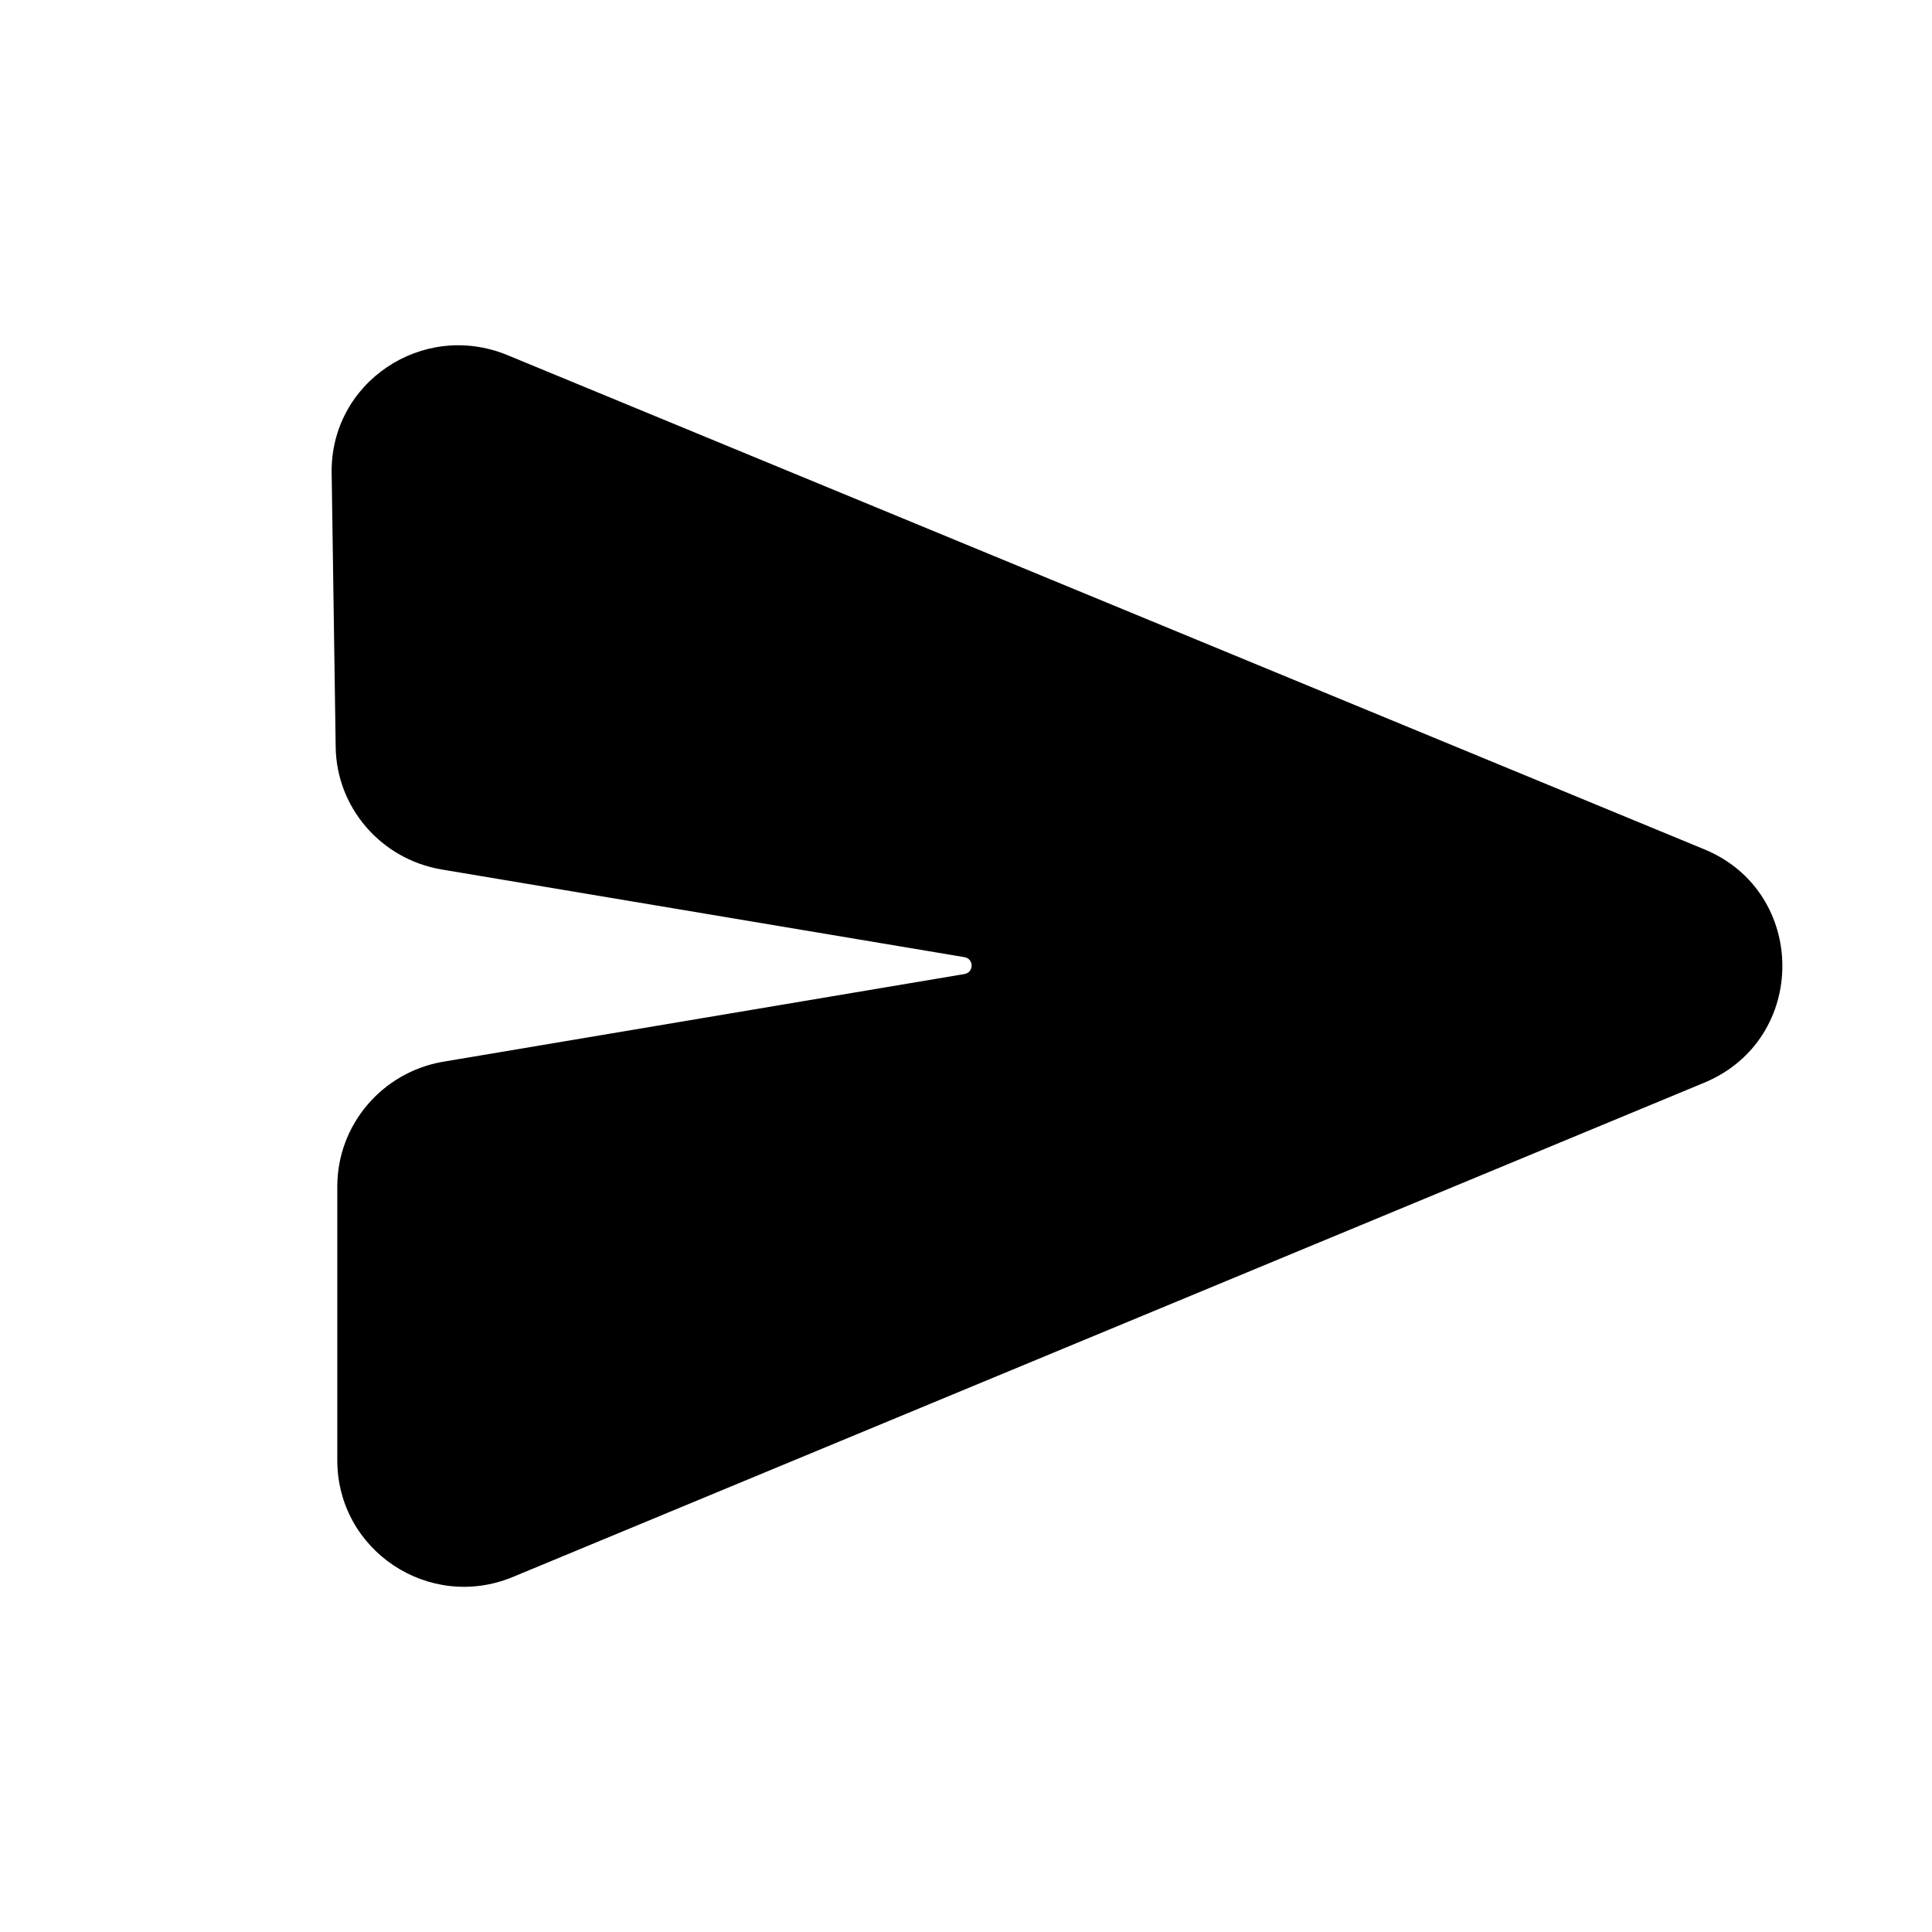
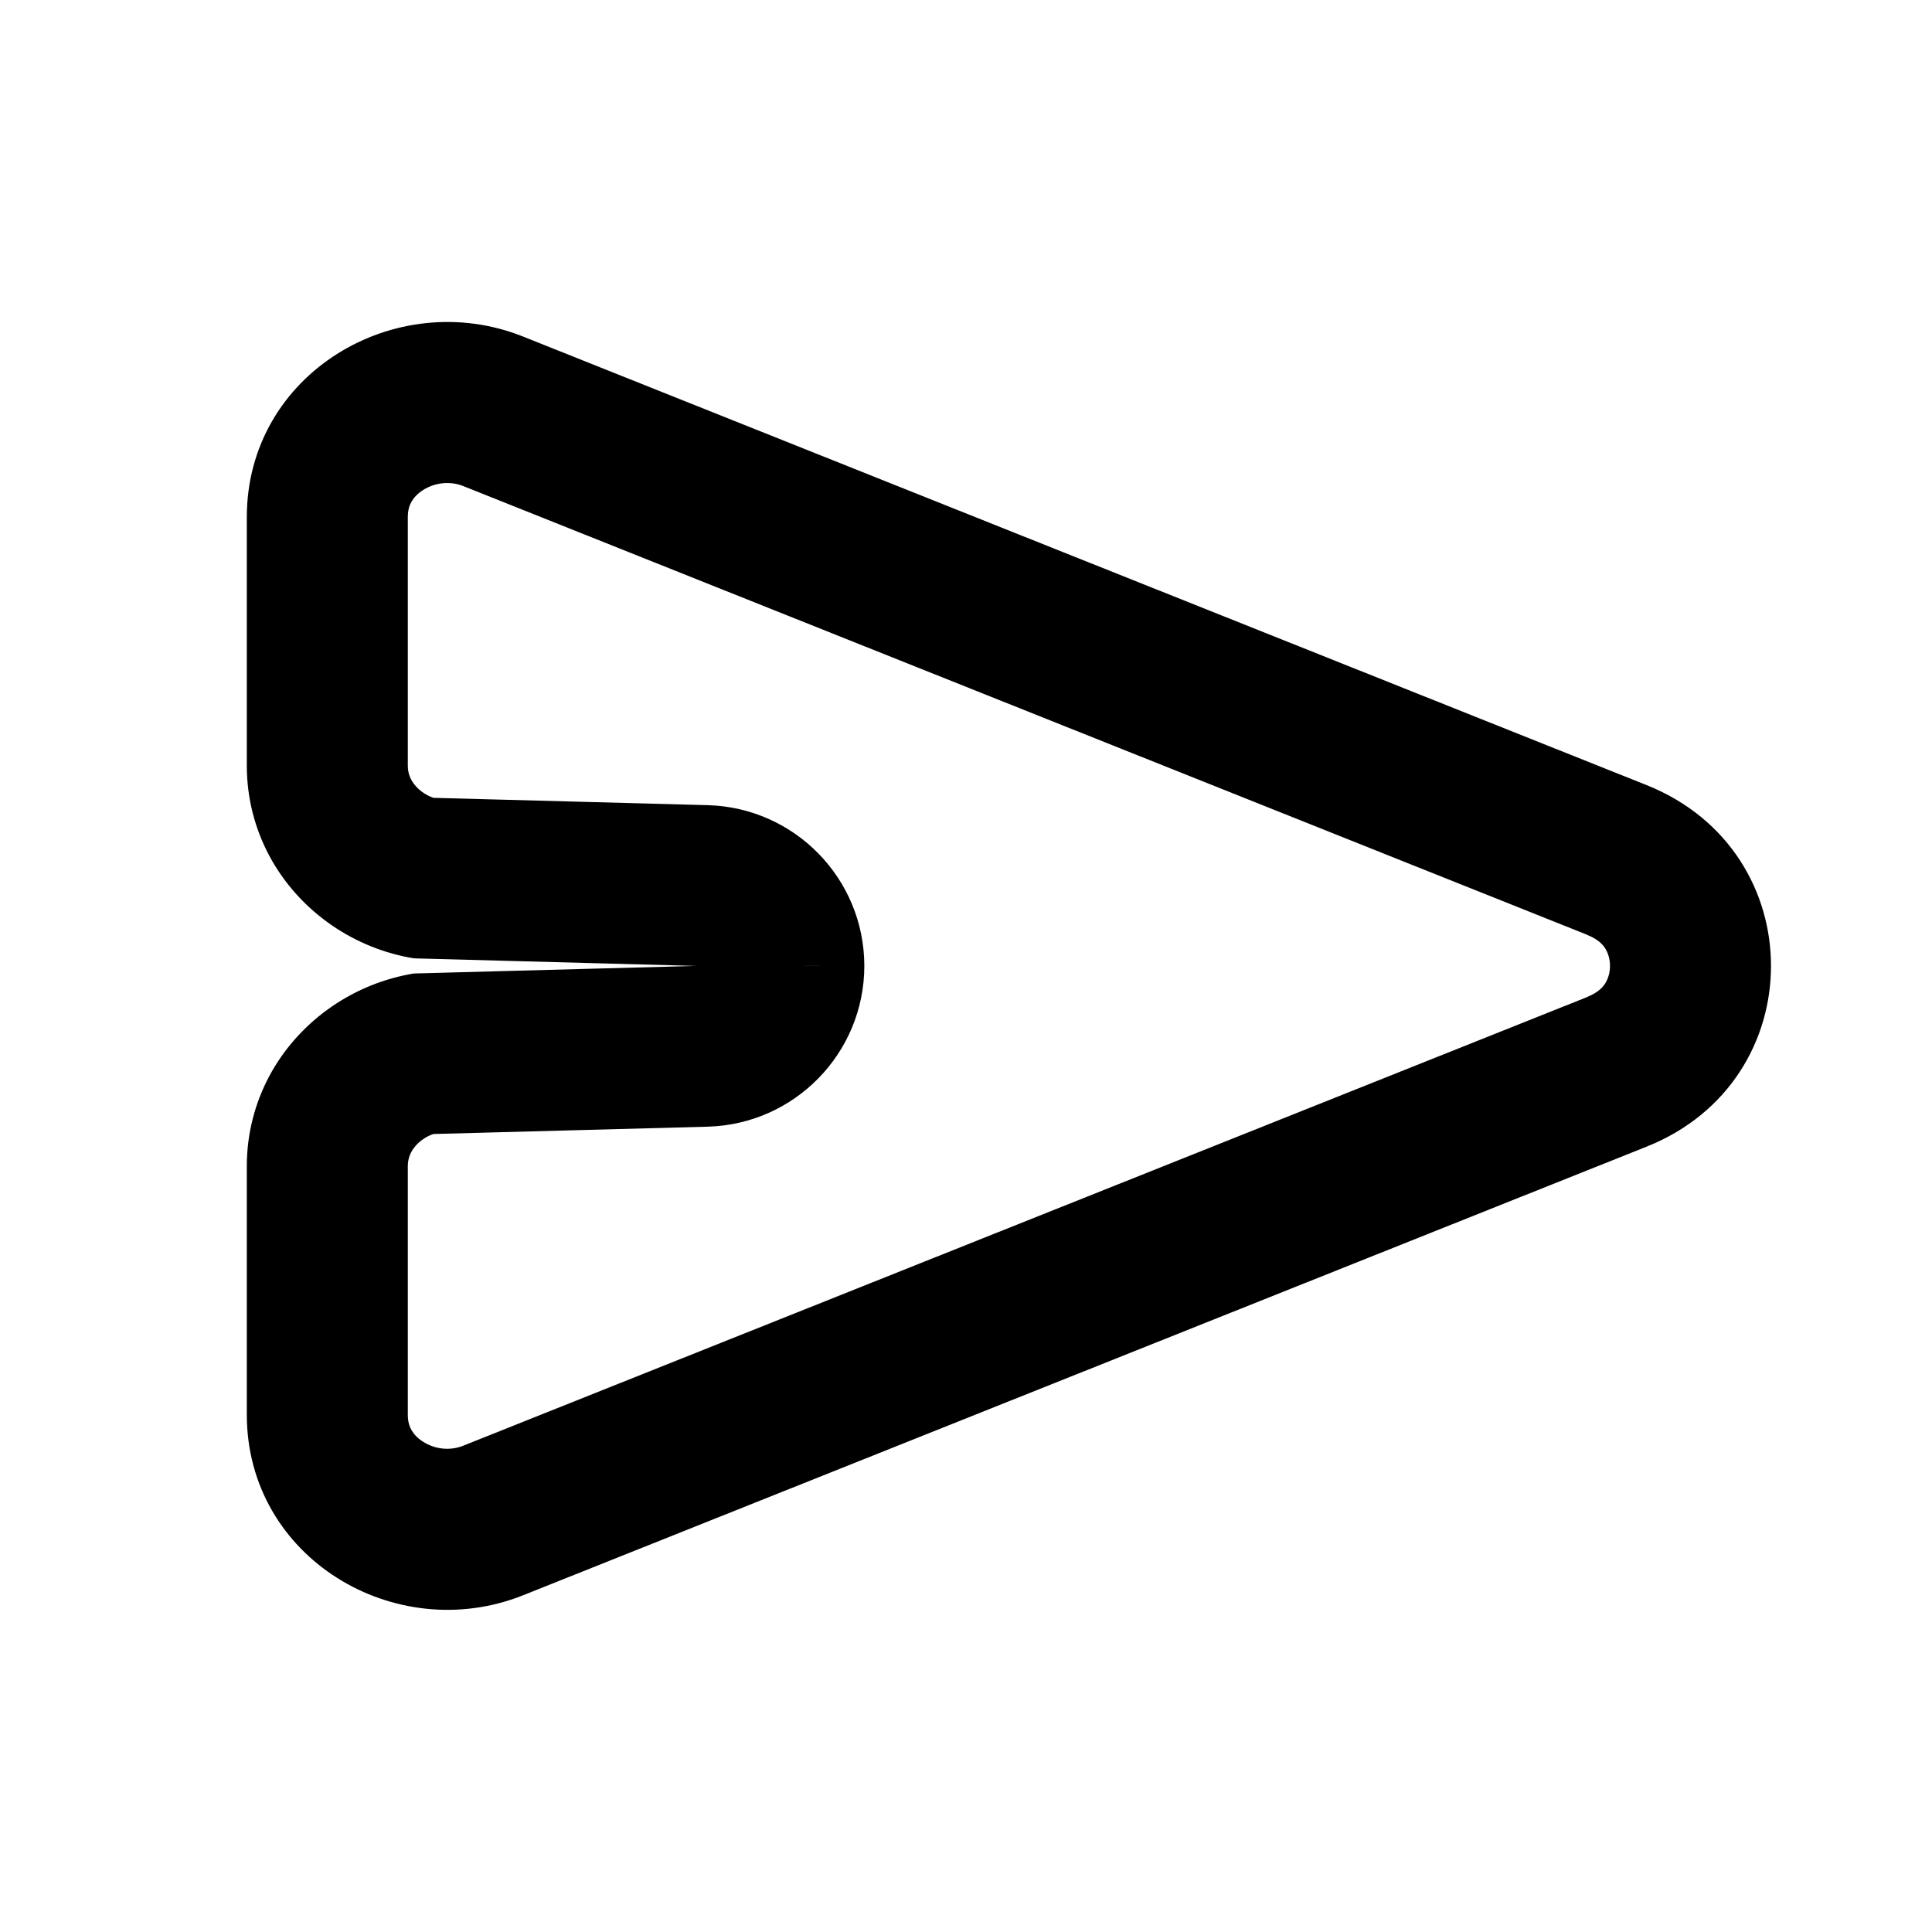
<svg xmlns="http://www.w3.org/2000/svg" width="24" height="24" viewBox="0 0 24 24">
-   <path stroke-width="2" d="M6.3 4.41l14.87 6.14c1.29.53 1.3 2.36 0 2.9l-14.8 6.14c-1.04.43-2.18-.33-2.18-1.45v-3.4c0-.77.56-1.42 1.31-1.55l6.48-1.09c.12-.02.12-.19 0-.21l-6.5-1.09c-.75-.13-1.3-.77-1.31-1.52l-.05-3.4C4.1 4.75 5.25 3.98 6.3 4.41z" />
+   <path fill-rule="evenodd" d="M8.644 11.999L5.142 11.905L5.138 11.904L5.113 11.9L5.084 11.895C4.337 11.754 3.694 11.282 3.345 10.63C3.168 10.297 3.066 9.918 3.066 9.511V6.425C3.066 4.639 4.914 3.551 6.493 4.179L20.455 9.753C21.487 10.166 22 11.083 22 11.999C22 12.915 21.487 13.832 20.455 14.244L6.493 19.819C4.914 20.447 3.066 19.358 3.066 17.573V14.487C3.066 14.08 3.168 13.701 3.345 13.368C3.694 12.716 4.337 12.244 5.084 12.103L5.113 12.098L5.138 12.093L5.142 12.093L8.644 11.999ZM20 11.999C20 11.999 20 11.999 20 11.999C20 12.086 19.975 12.163 19.938 12.22C19.906 12.269 19.847 12.332 19.717 12.384L19.716 12.385L19.713 12.386L19.713 12.387C19.713 12.387 19.713 12.387 19.713 12.387L5.752 17.96C5.592 18.024 5.405 18.005 5.256 17.91C5.186 17.866 5.14 17.814 5.113 17.767C5.088 17.724 5.066 17.666 5.066 17.573V14.487C5.066 14.39 5.099 14.306 5.166 14.23C5.222 14.168 5.298 14.116 5.384 14.087L8.79 13.996C9.872 13.967 10.735 13.082 10.737 12.001C10.737 12.001 10.737 12.001 10.737 12.001C10.737 12 10.737 11.999 10.737 11.999C10.737 11.998 10.737 11.998 10.737 11.997C10.737 11.997 10.737 11.997 10.737 11.997C10.735 10.915 9.872 10.031 8.79 10.002L5.384 9.911C5.298 9.881 5.222 9.83 5.166 9.767C5.099 9.692 5.066 9.608 5.066 9.511L5.066 6.425C5.066 6.332 5.088 6.273 5.113 6.231C5.14 6.183 5.186 6.132 5.256 6.087C5.405 5.993 5.592 5.974 5.752 6.037L19.713 11.611C19.713 11.611 19.713 11.611 19.713 11.611L19.713 11.612L19.716 11.613L19.717 11.614C19.847 11.665 19.906 11.729 19.938 11.777C19.975 11.835 20 11.912 20 11.999C20 11.999 20 11.999 20 11.999ZM10.484 11.999C10.274 11.998 9.957 11.998 9.624 11.999C9.957 11.999 10.274 11.999 10.484 11.999Z" />
</svg>
